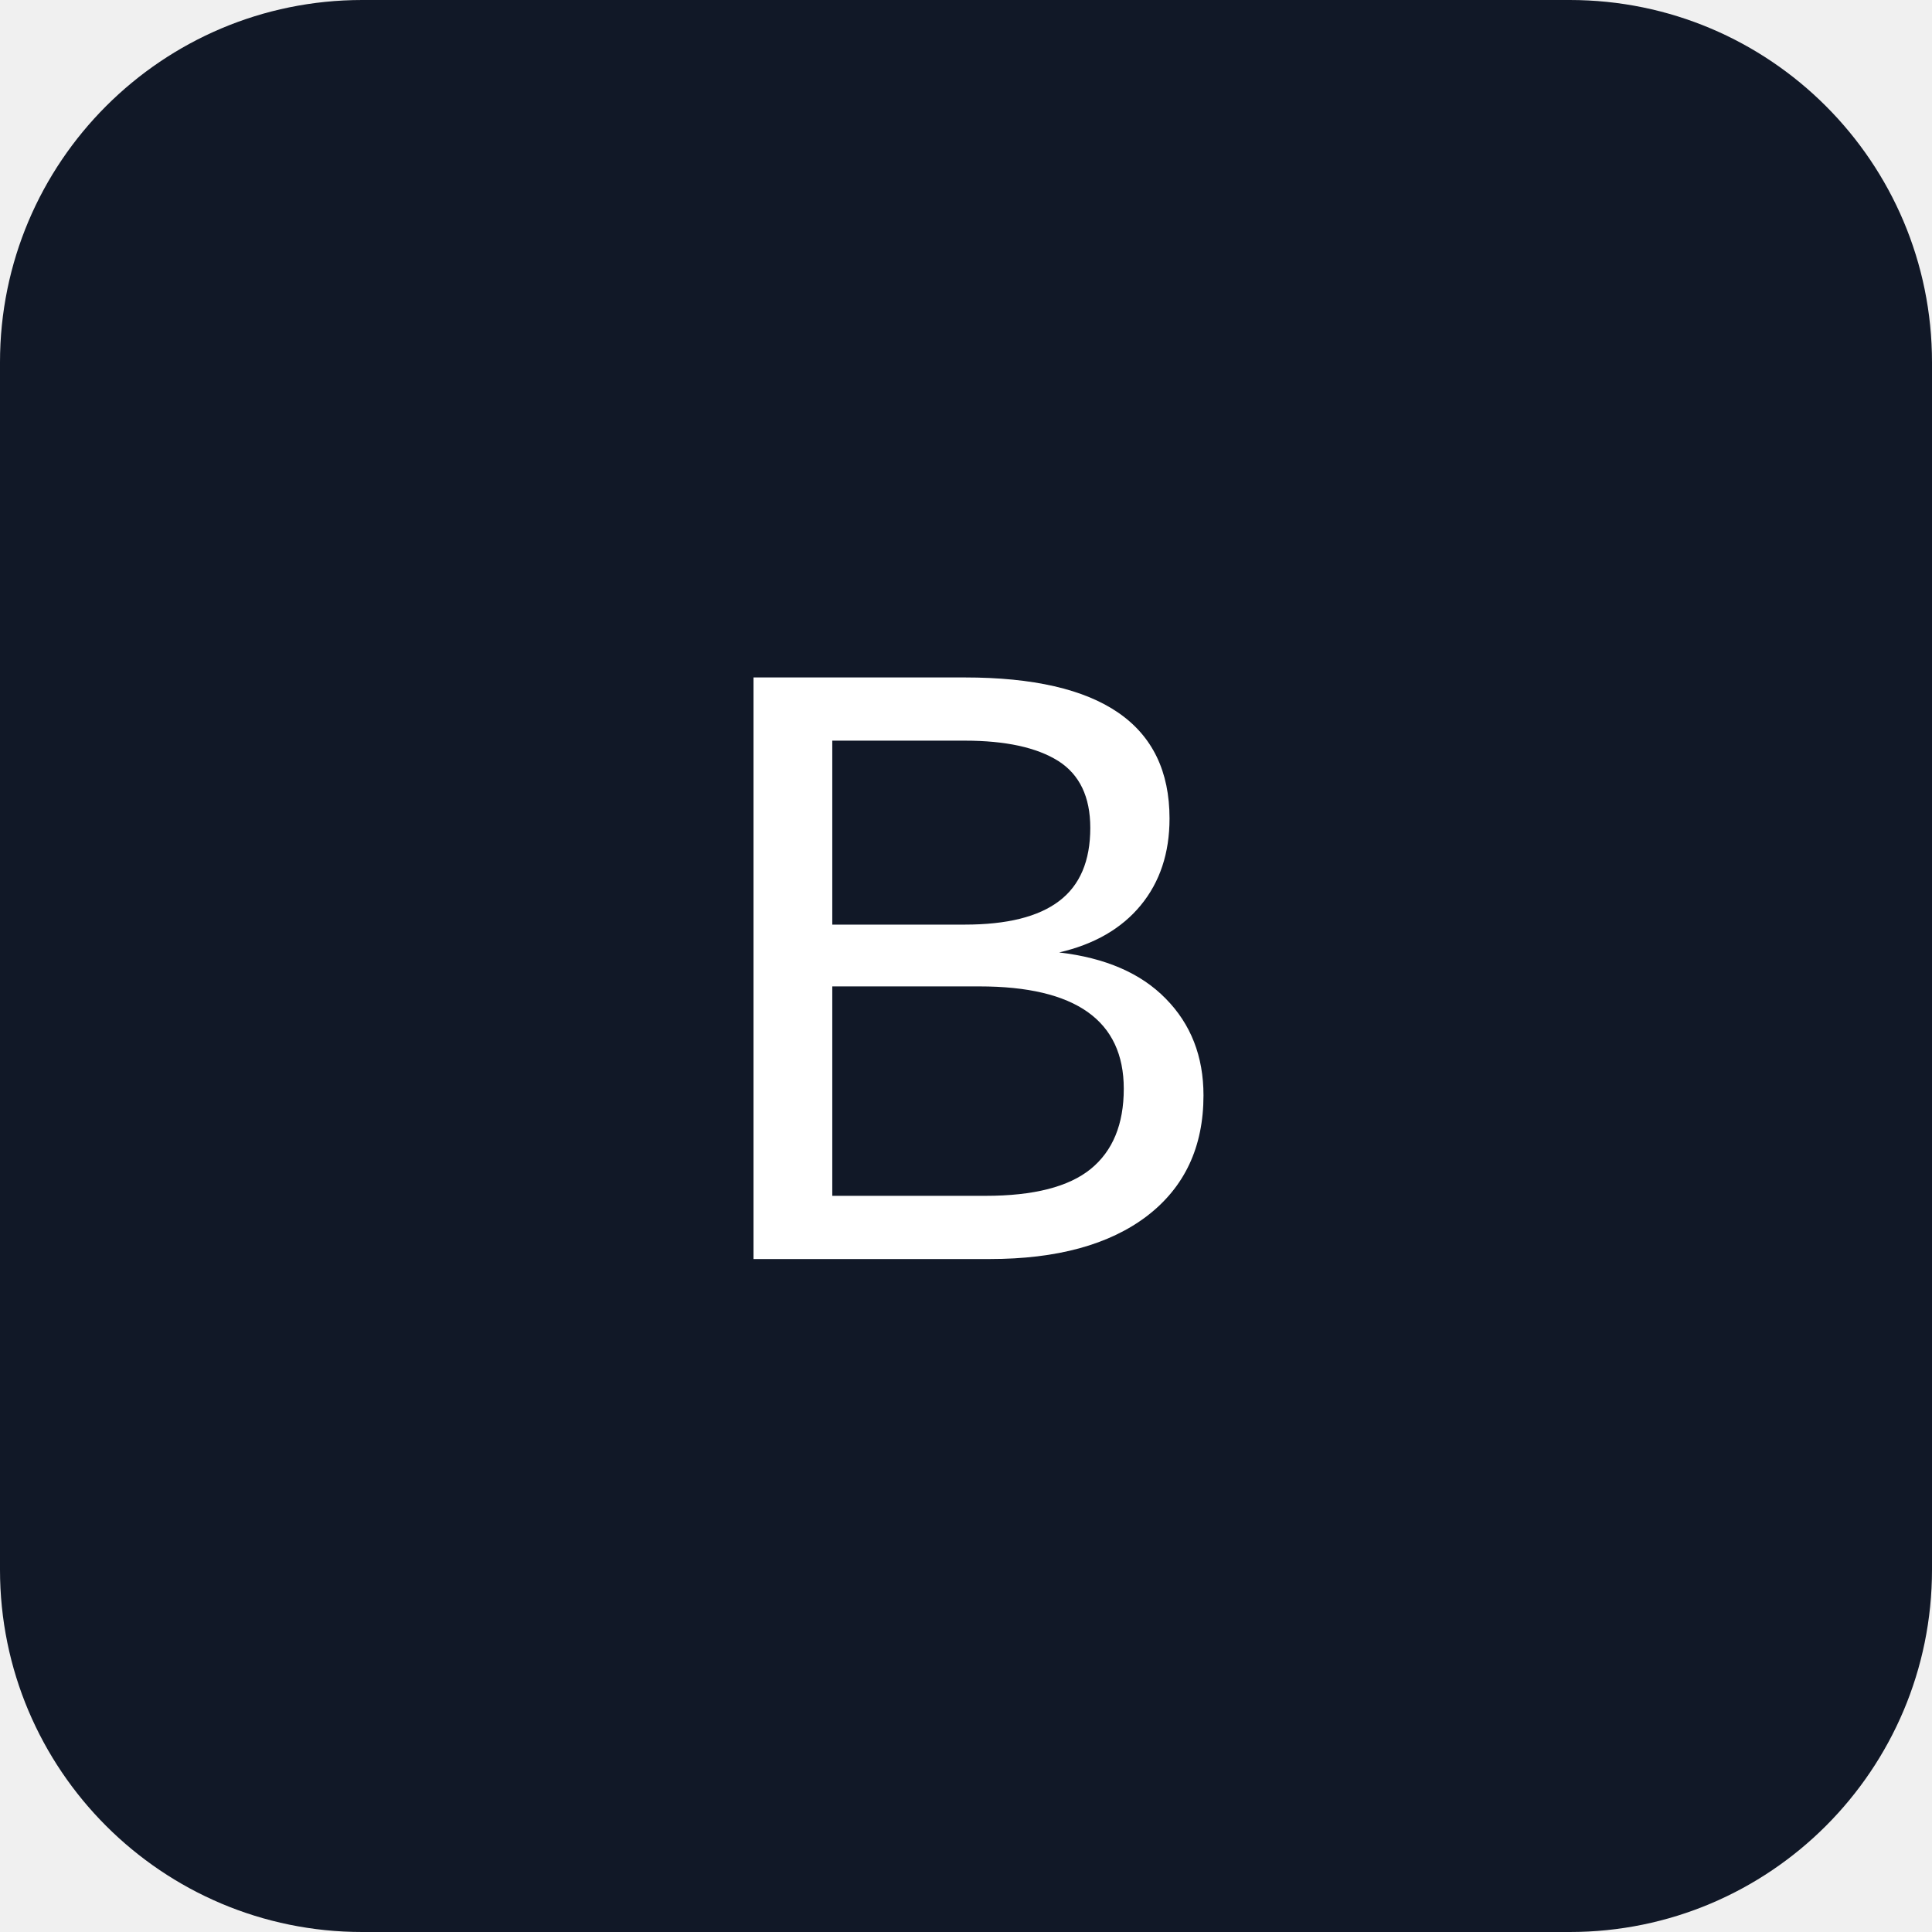
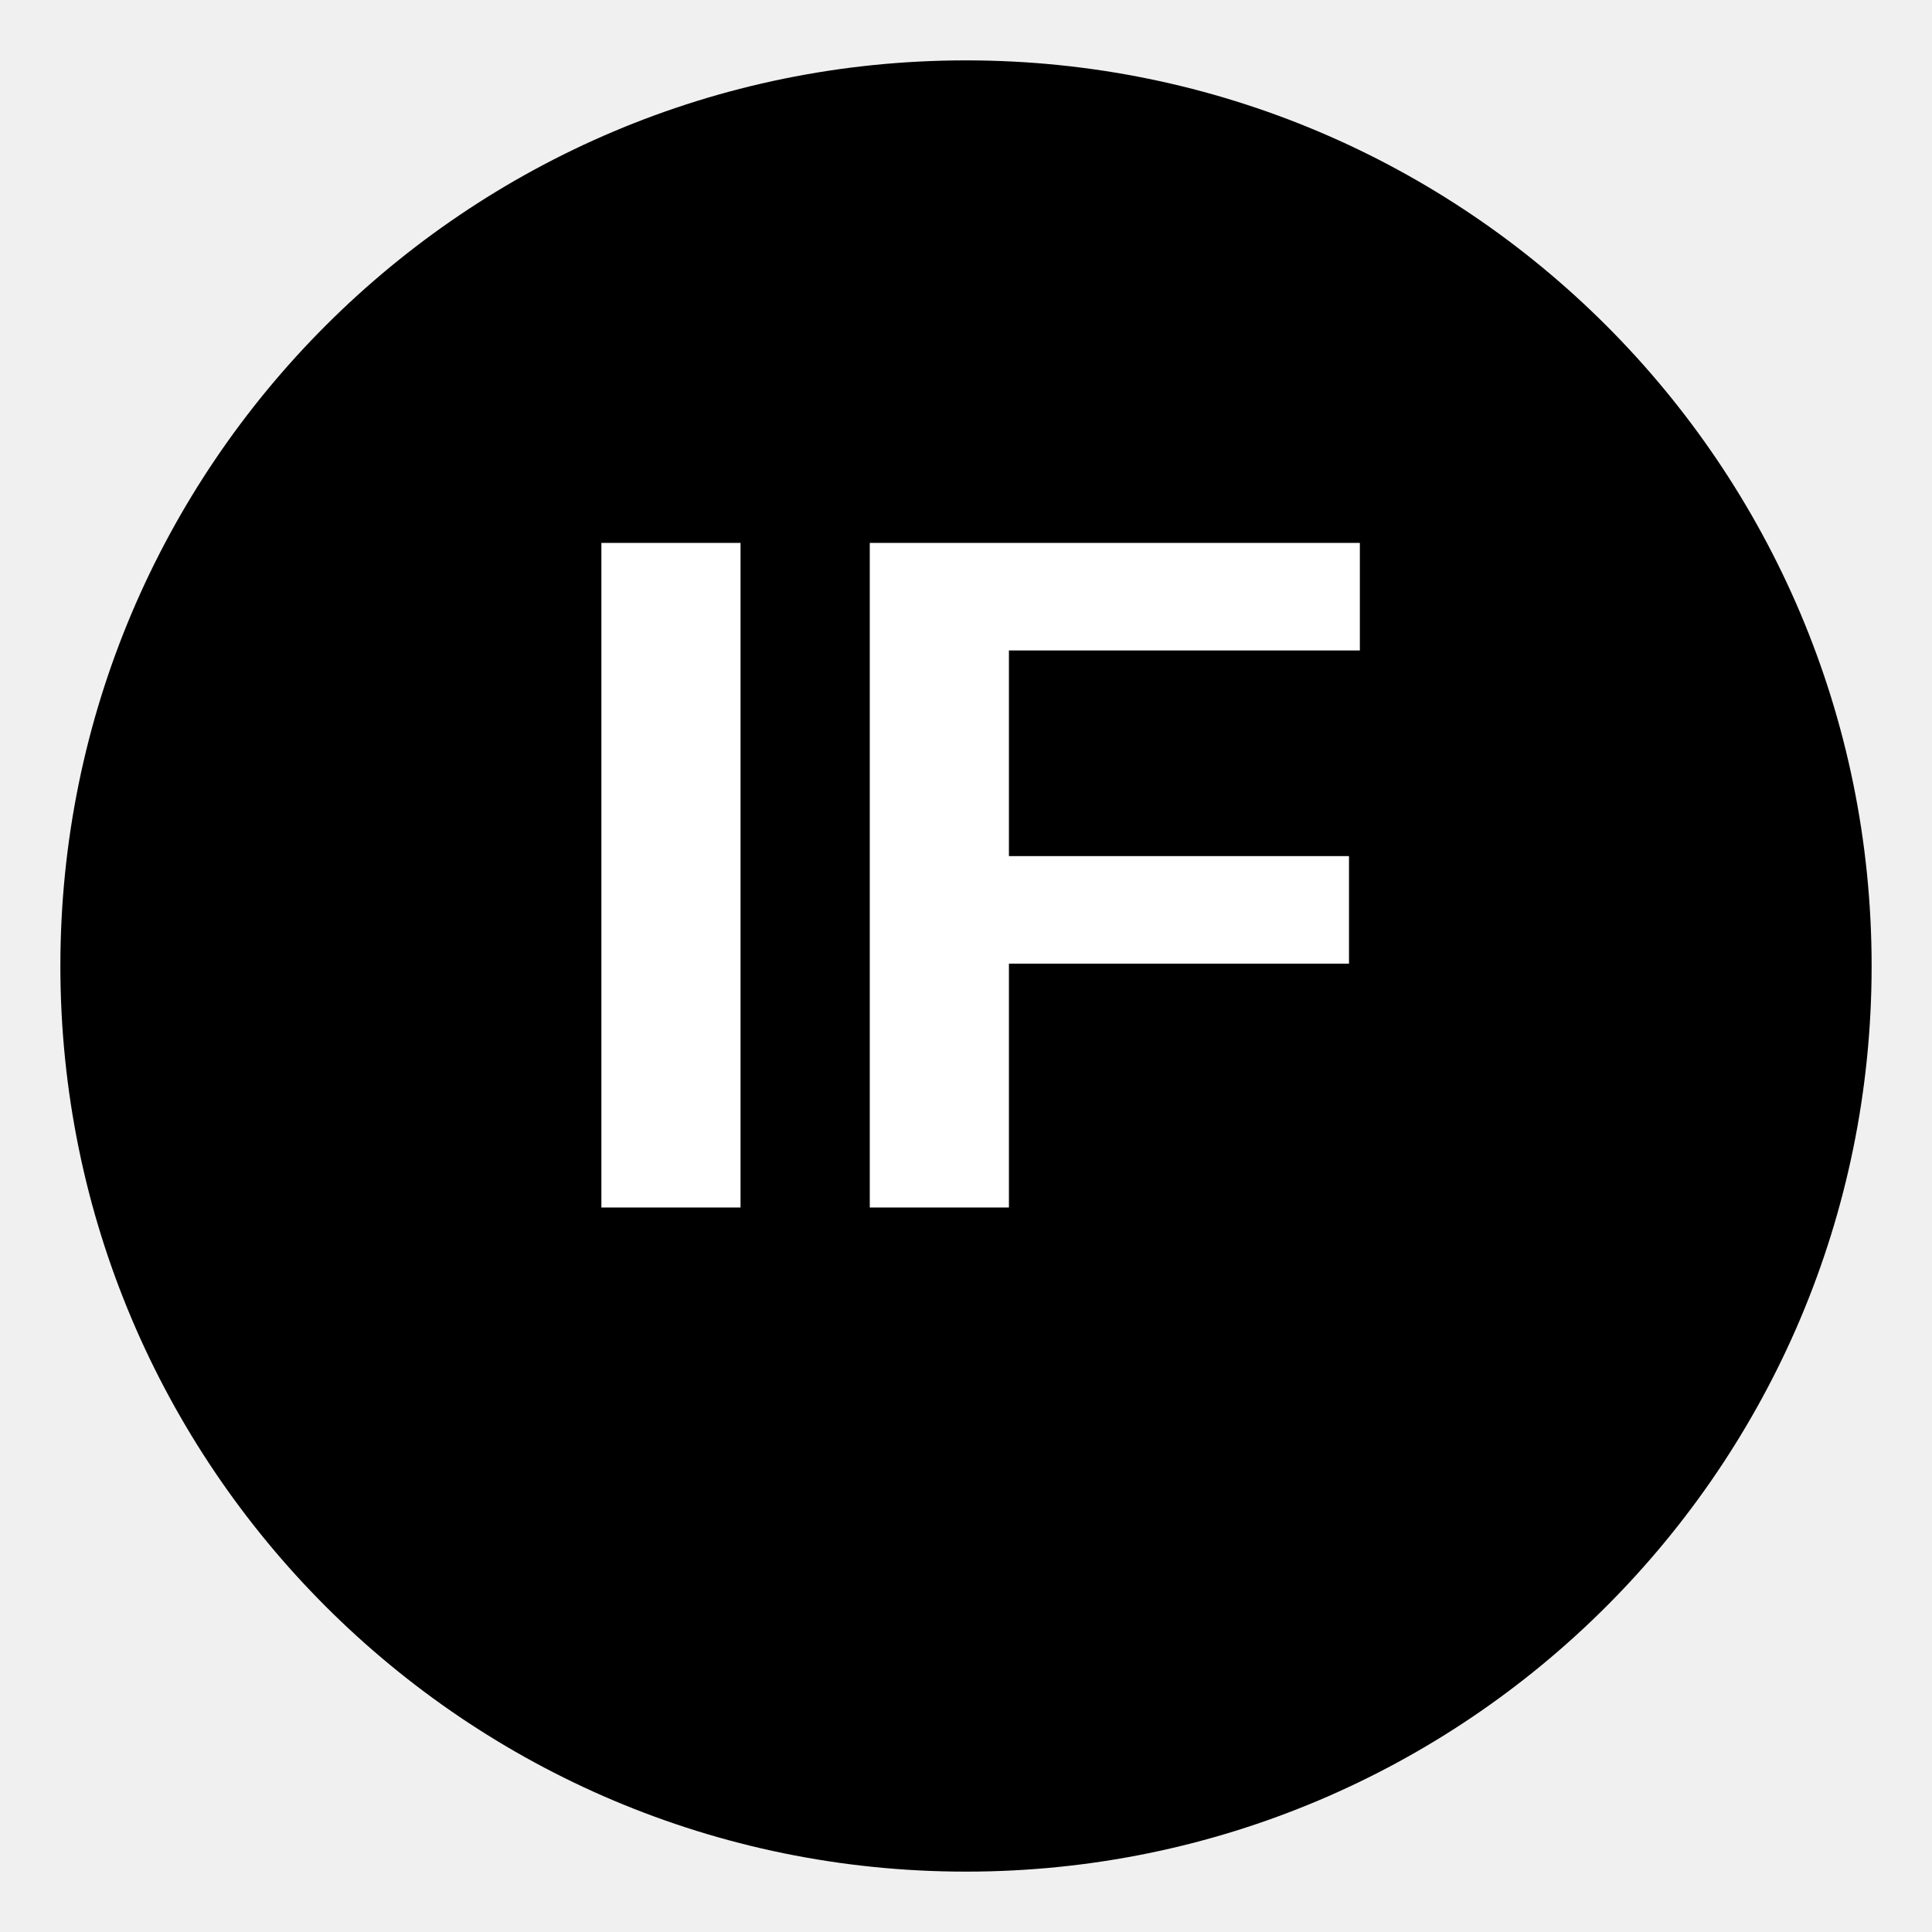
<svg xmlns="http://www.w3.org/2000/svg" viewBox="0 0 64 64">
-   <rect width="64" height="64" rx="12" fill="#111827" />
-   <text x="50%" y="50%" text-anchor="middle" dominant-baseline="central" font-family="Arial, Helvetica, sans-serif" font-size="28" fill="white">B</text>
+   <circle cx="32" cy="32" r="30" fill="black" />
+   <text x="32" y="40" text-anchor="middle" font-size="32" fill="white" font-family="Arial" font-weight="700">IF</text>
</svg>
